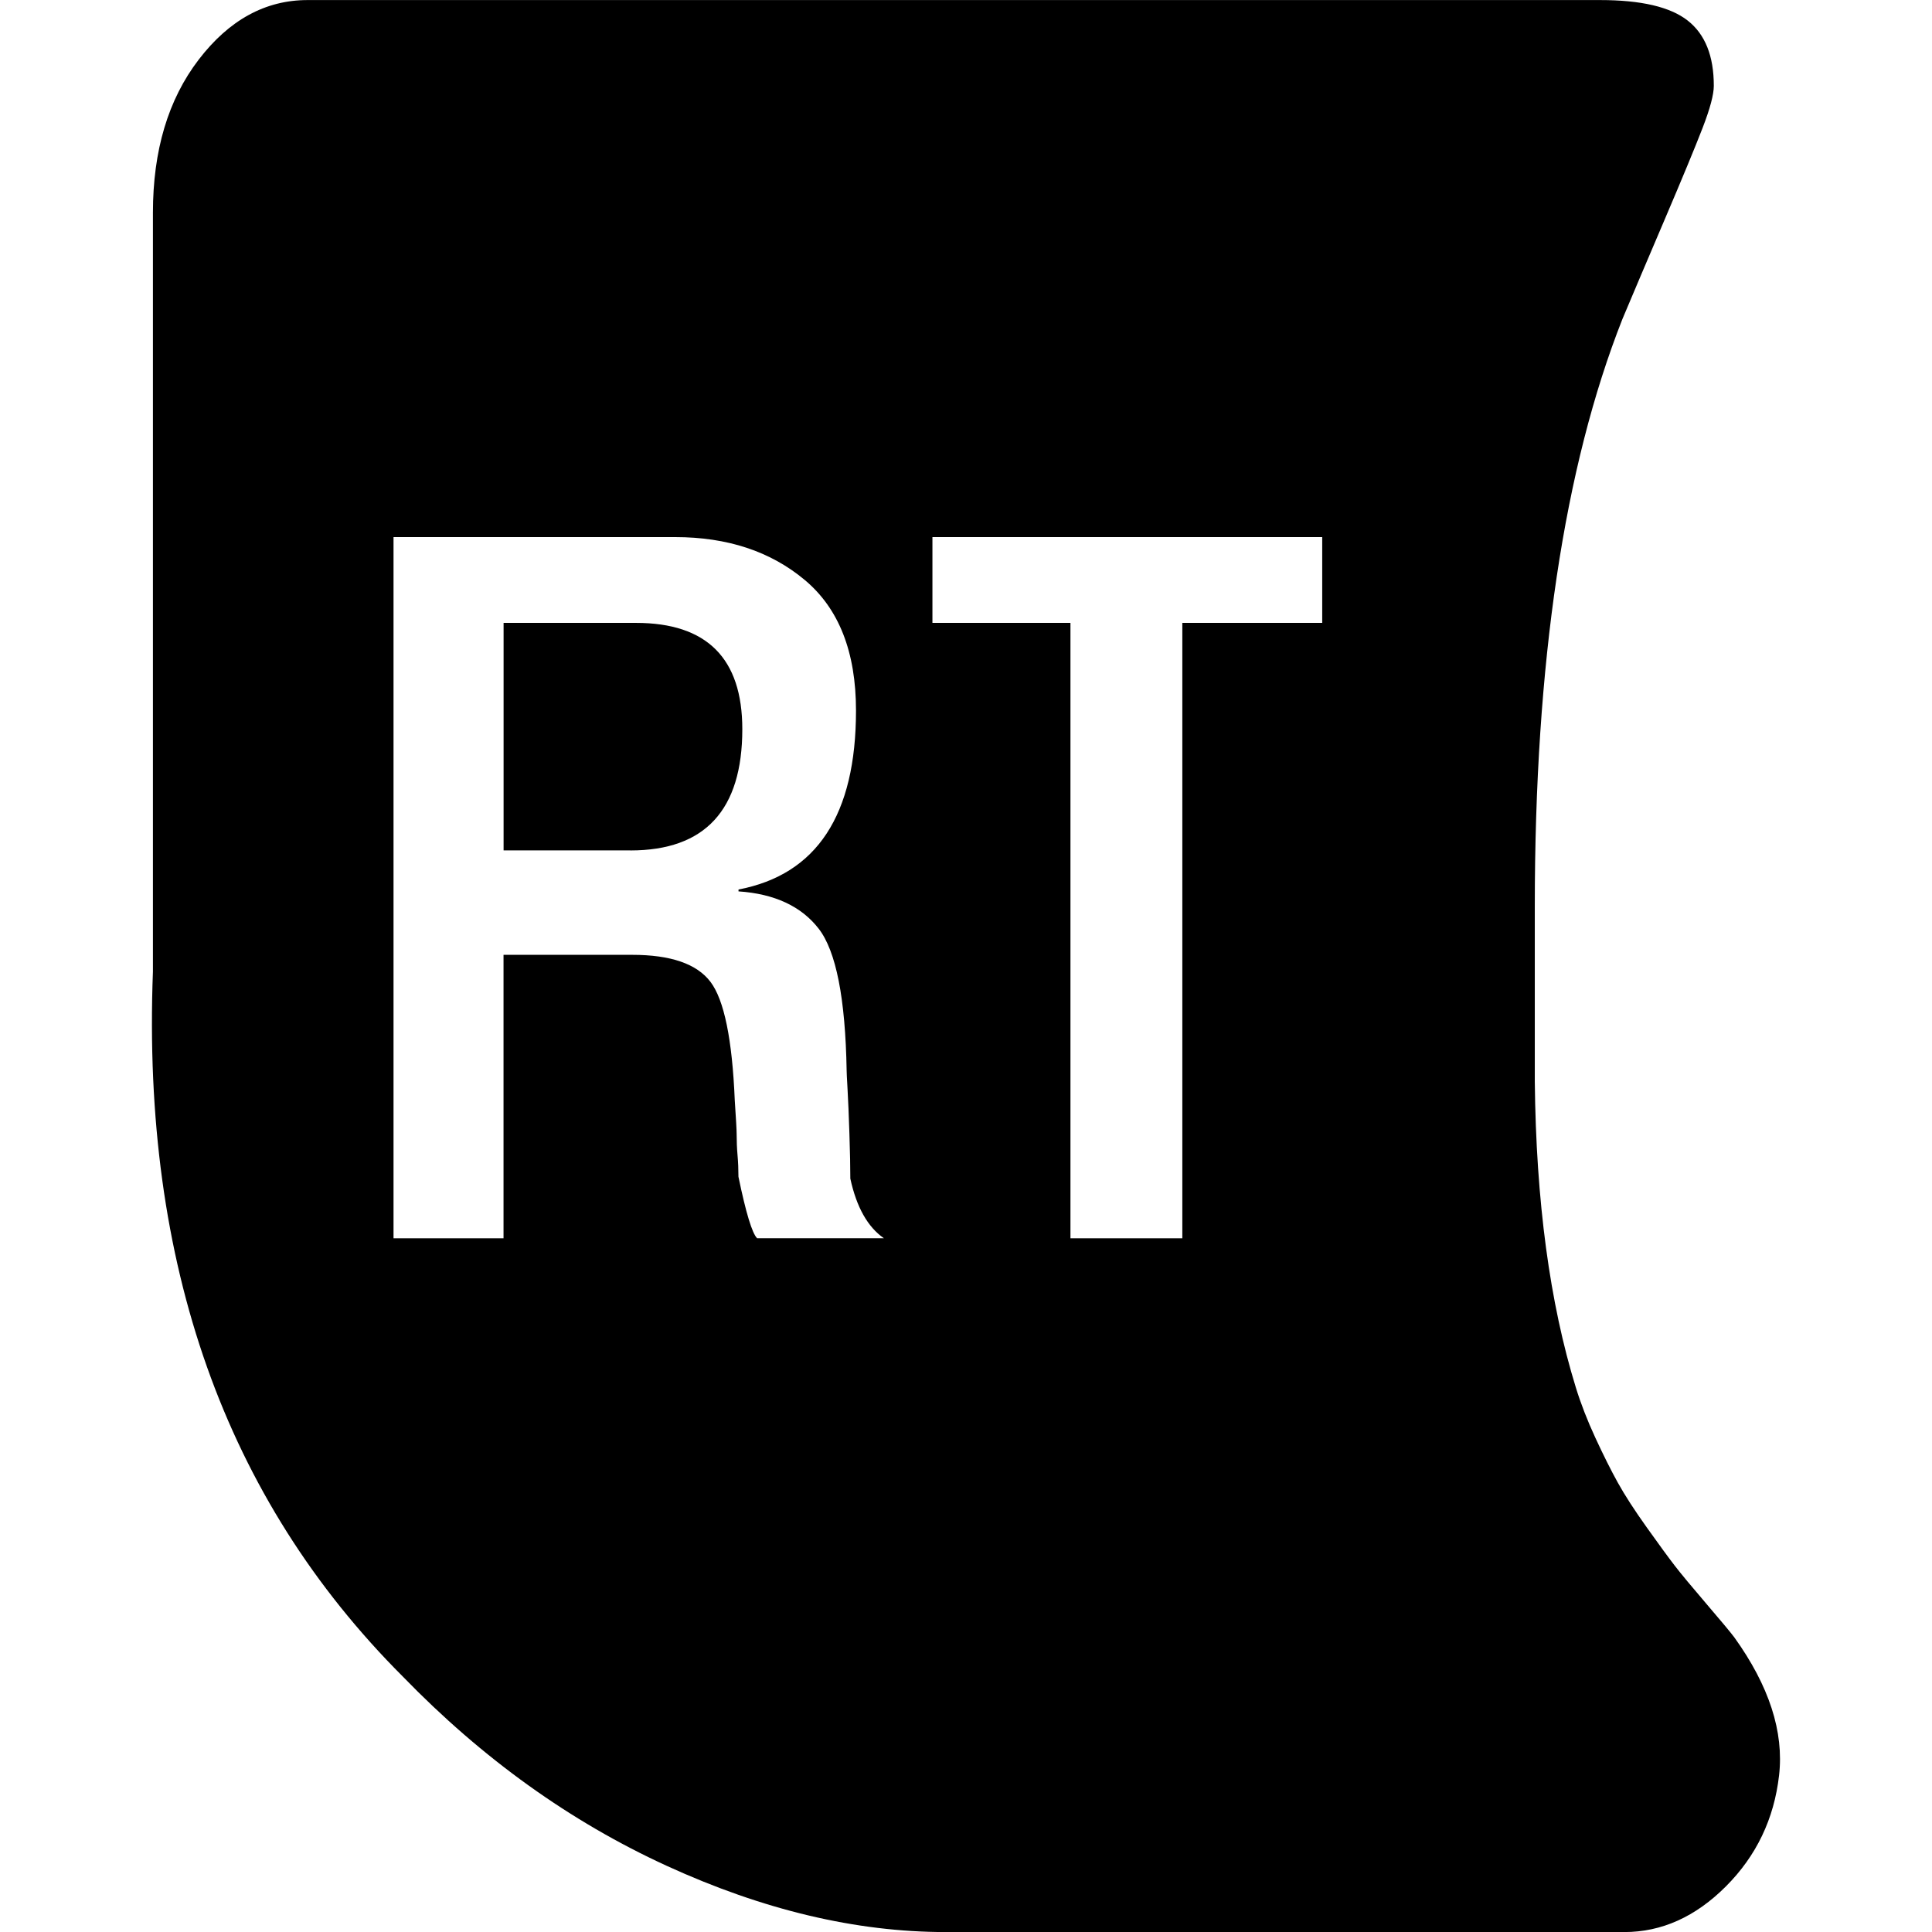
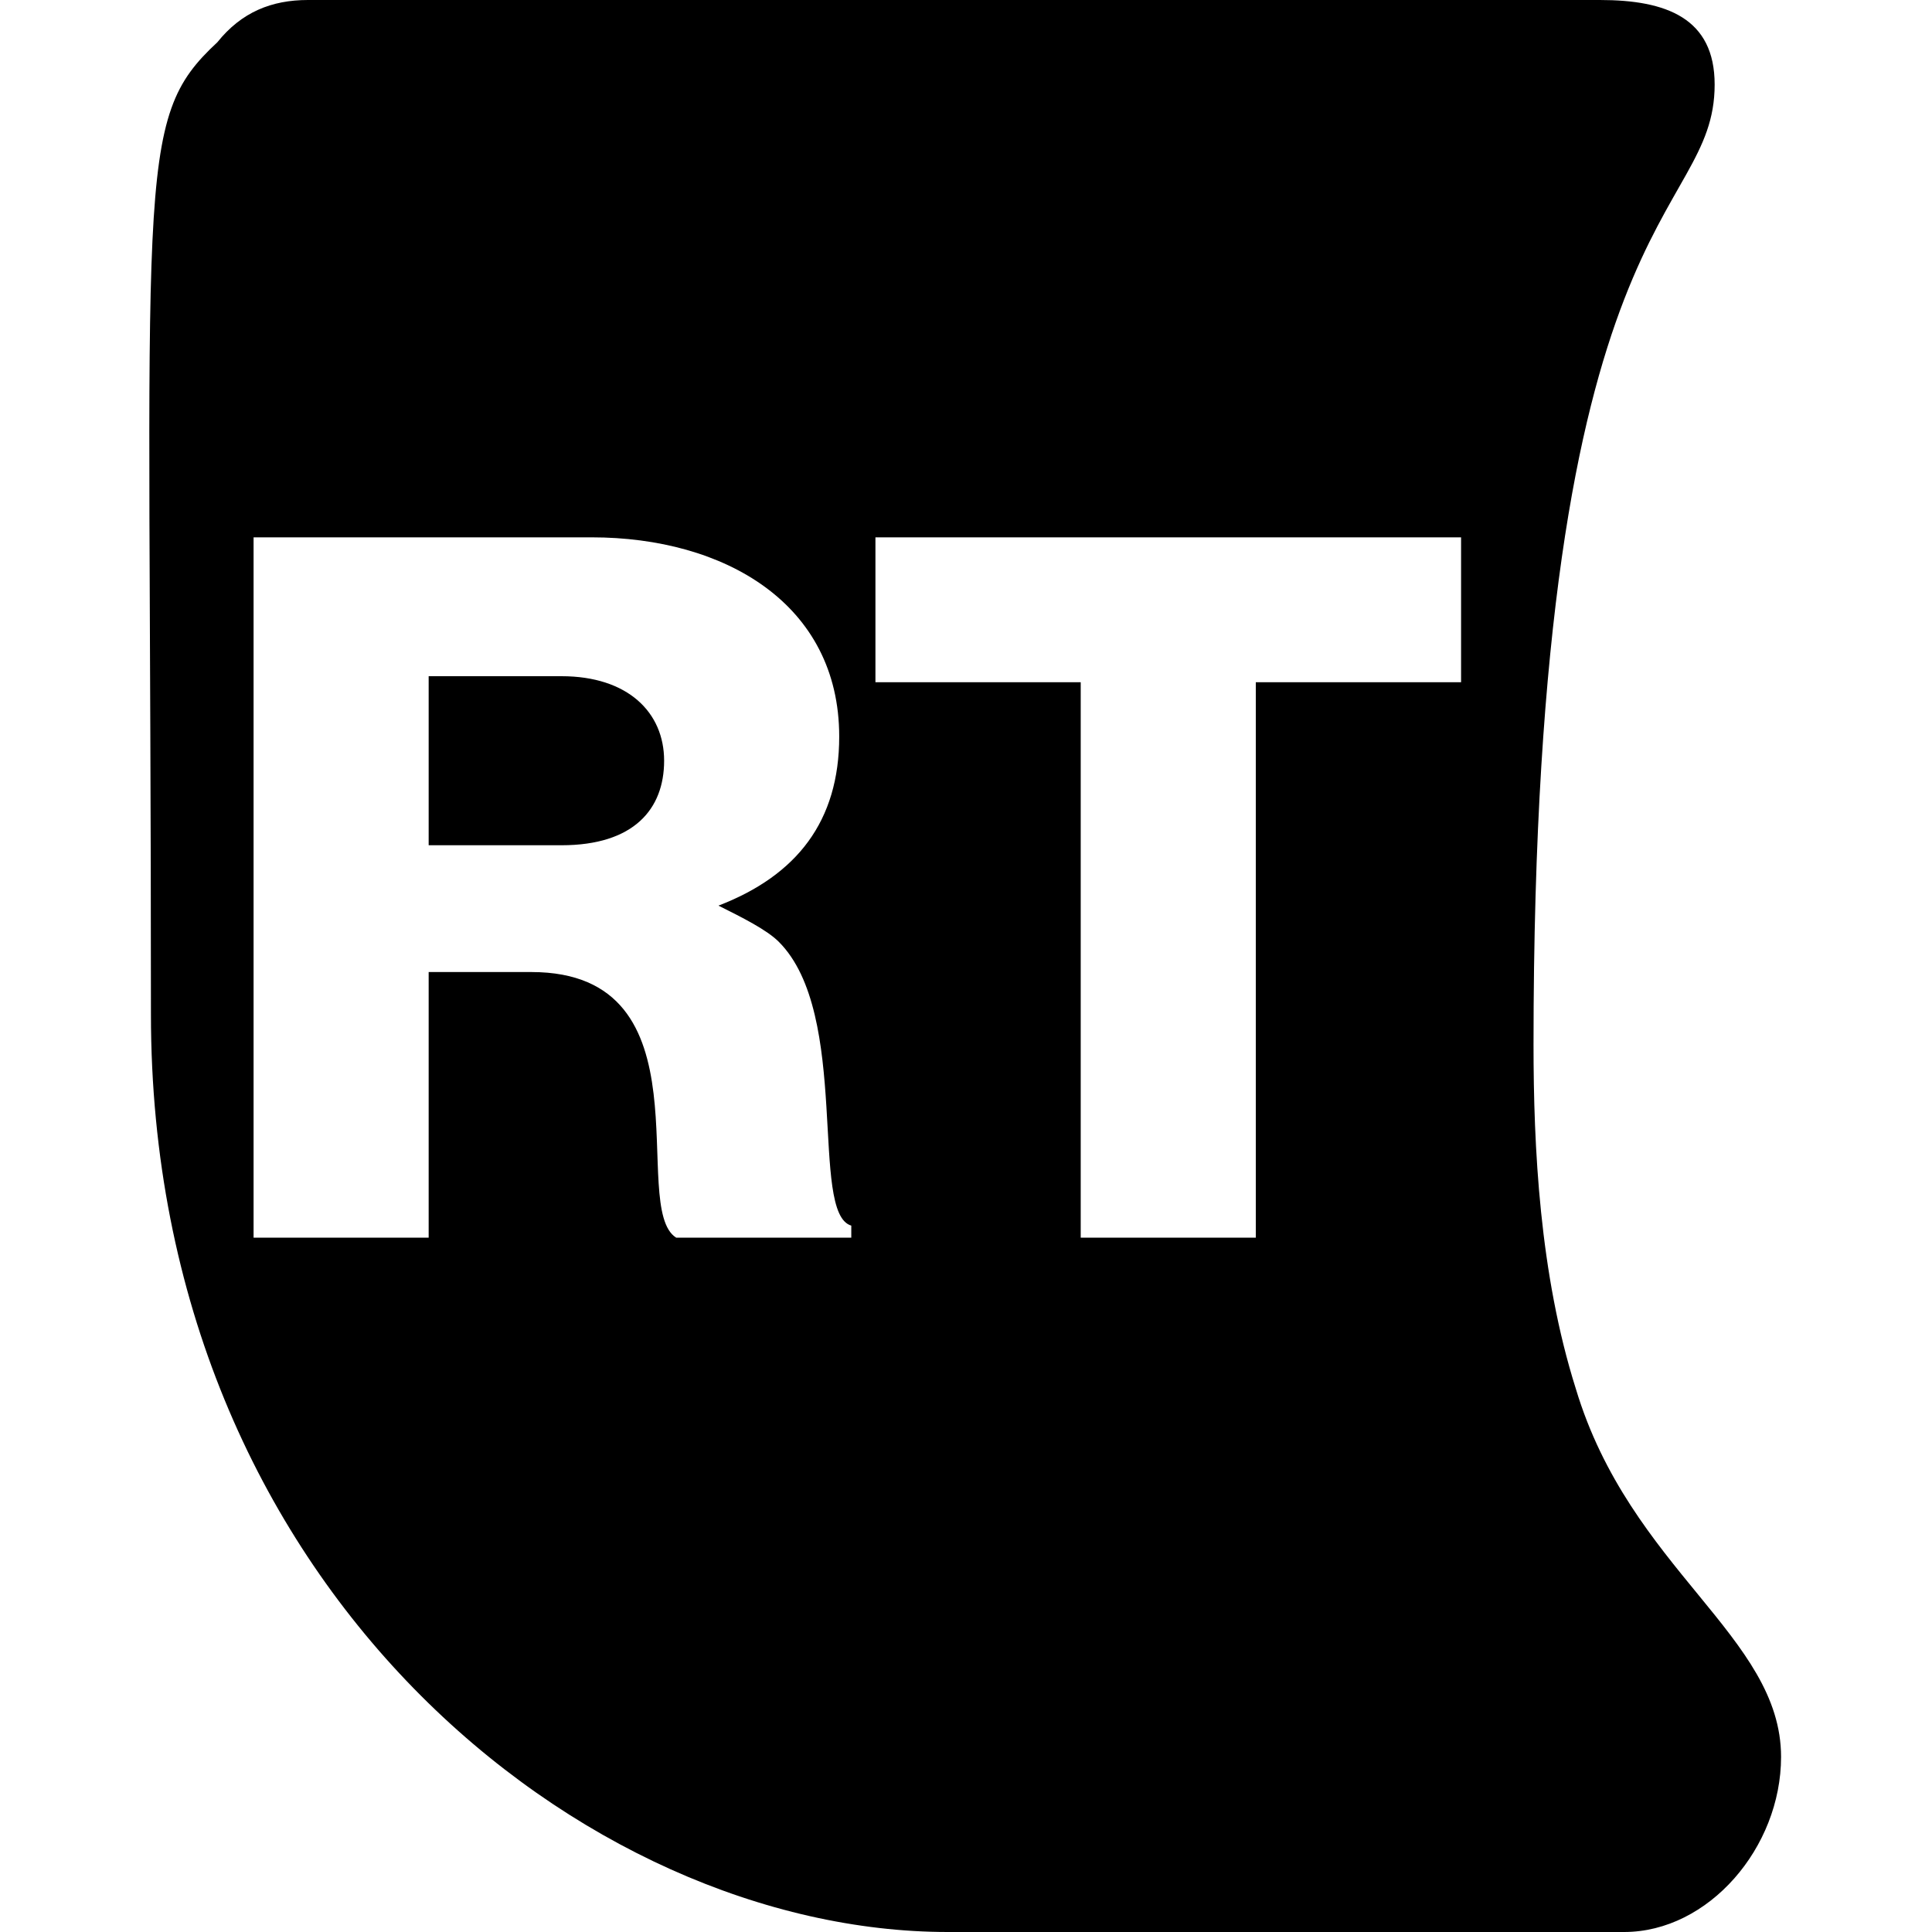
- <svg xmlns="http://www.w3.org/2000/svg" version="1.1" width="32" height="32" viewBox="0 0 32 32">
-   <path d="M28.726 27.12q0.865 1.205 0.741 2.286t-0.88 1.838-1.683 0.757h-11.243q-2.224 0-4.618-1.097t-4.371-3.135q-4.417-4.417-4.139-11.676v-12.571q0-1.544 0.757-2.533t1.807-0.988h21.405q1.019 0 1.452 0.34t0.432 1.081q0 0.216-0.185 0.695t-0.633 1.529-0.695 1.637q-1.452 3.676-1.452 9.73v2.903q0.031 2.965 0.68 5.066 0.124 0.402 0.324 0.834t0.371 0.741 0.479 0.741 0.463 0.633 0.525 0.633 0.463 0.556zM21.9 10.317v-1.421h-6.456v1.421h2.286v10.193h1.853v-10.193h2.317zM10.441 14.085h-2.1v-3.768h2.193q1.761 0 1.761 1.761 0 2.008-1.853 2.008zM6.518 8.896v11.614h1.822v-4.695h2.131q0.958 0 1.297 0.448t0.402 1.961q0.031 0.463 0.031 0.556 0 0.185 0.015 0.355t0.015 0.355q0.185 0.896 0.309 1.019h2.1q-0.402-0.278-0.556-0.988 0-0.278-0.015-0.741t-0.031-0.741-0.015-0.309q-0.031-1.791-0.463-2.348t-1.328-0.618v-0.031q1.946-0.371 1.946-2.965 0-1.452-0.849-2.162t-2.147-0.71h-4.664z" />
+ <svg xmlns="http://www.w3.org/2000/svg" version="1.1" id="Layer_1" x="0px" y="0px" width="32px" height="32px" viewBox="0 0 32 32" style="enable-background:new 0 0 32 32;" xml:space="preserve">
+   <path d="M26.1,23c-0.6-1.9-0.7-4-0.7-5.7c0-14,3-13.6,3-15.9c0-1.1-0.8-1.4-1.9-1.4H5.1C4.5,0,4,0.2,3.6,0.7C2.2,2,2.5,2.8,2.5,16.8  C2.5,26.3,9.7,32,15.7,32h11.2c1.4,0,2.6-1.4,2.6-2.9C29.5,27.1,27,26,26.1,23z M14,20.5h-2.8c-0.8-0.5,0.6-4.4-2.4-4.4H7.1v4.4H4.2  V8.9h5.6c2.2,0,4.1,1.1,4.1,3.3c0,1.4-0.7,2.3-2,2.8v0c0.4,0.2,0.8,0.4,1,0.6c1.2,1.2,0.5,4.5,1.2,4.7V20.5z M24.2,11.3h-3.4v9.2  h-2.9v-9.2h-3.4V8.9h9.7V11.3z M9.3,11.2H7.1V14h2.2c1.2,0,1.7-0.6,1.7-1.4C11,11.8,10.4,11.2,9.3,11.2z" />
</svg>
